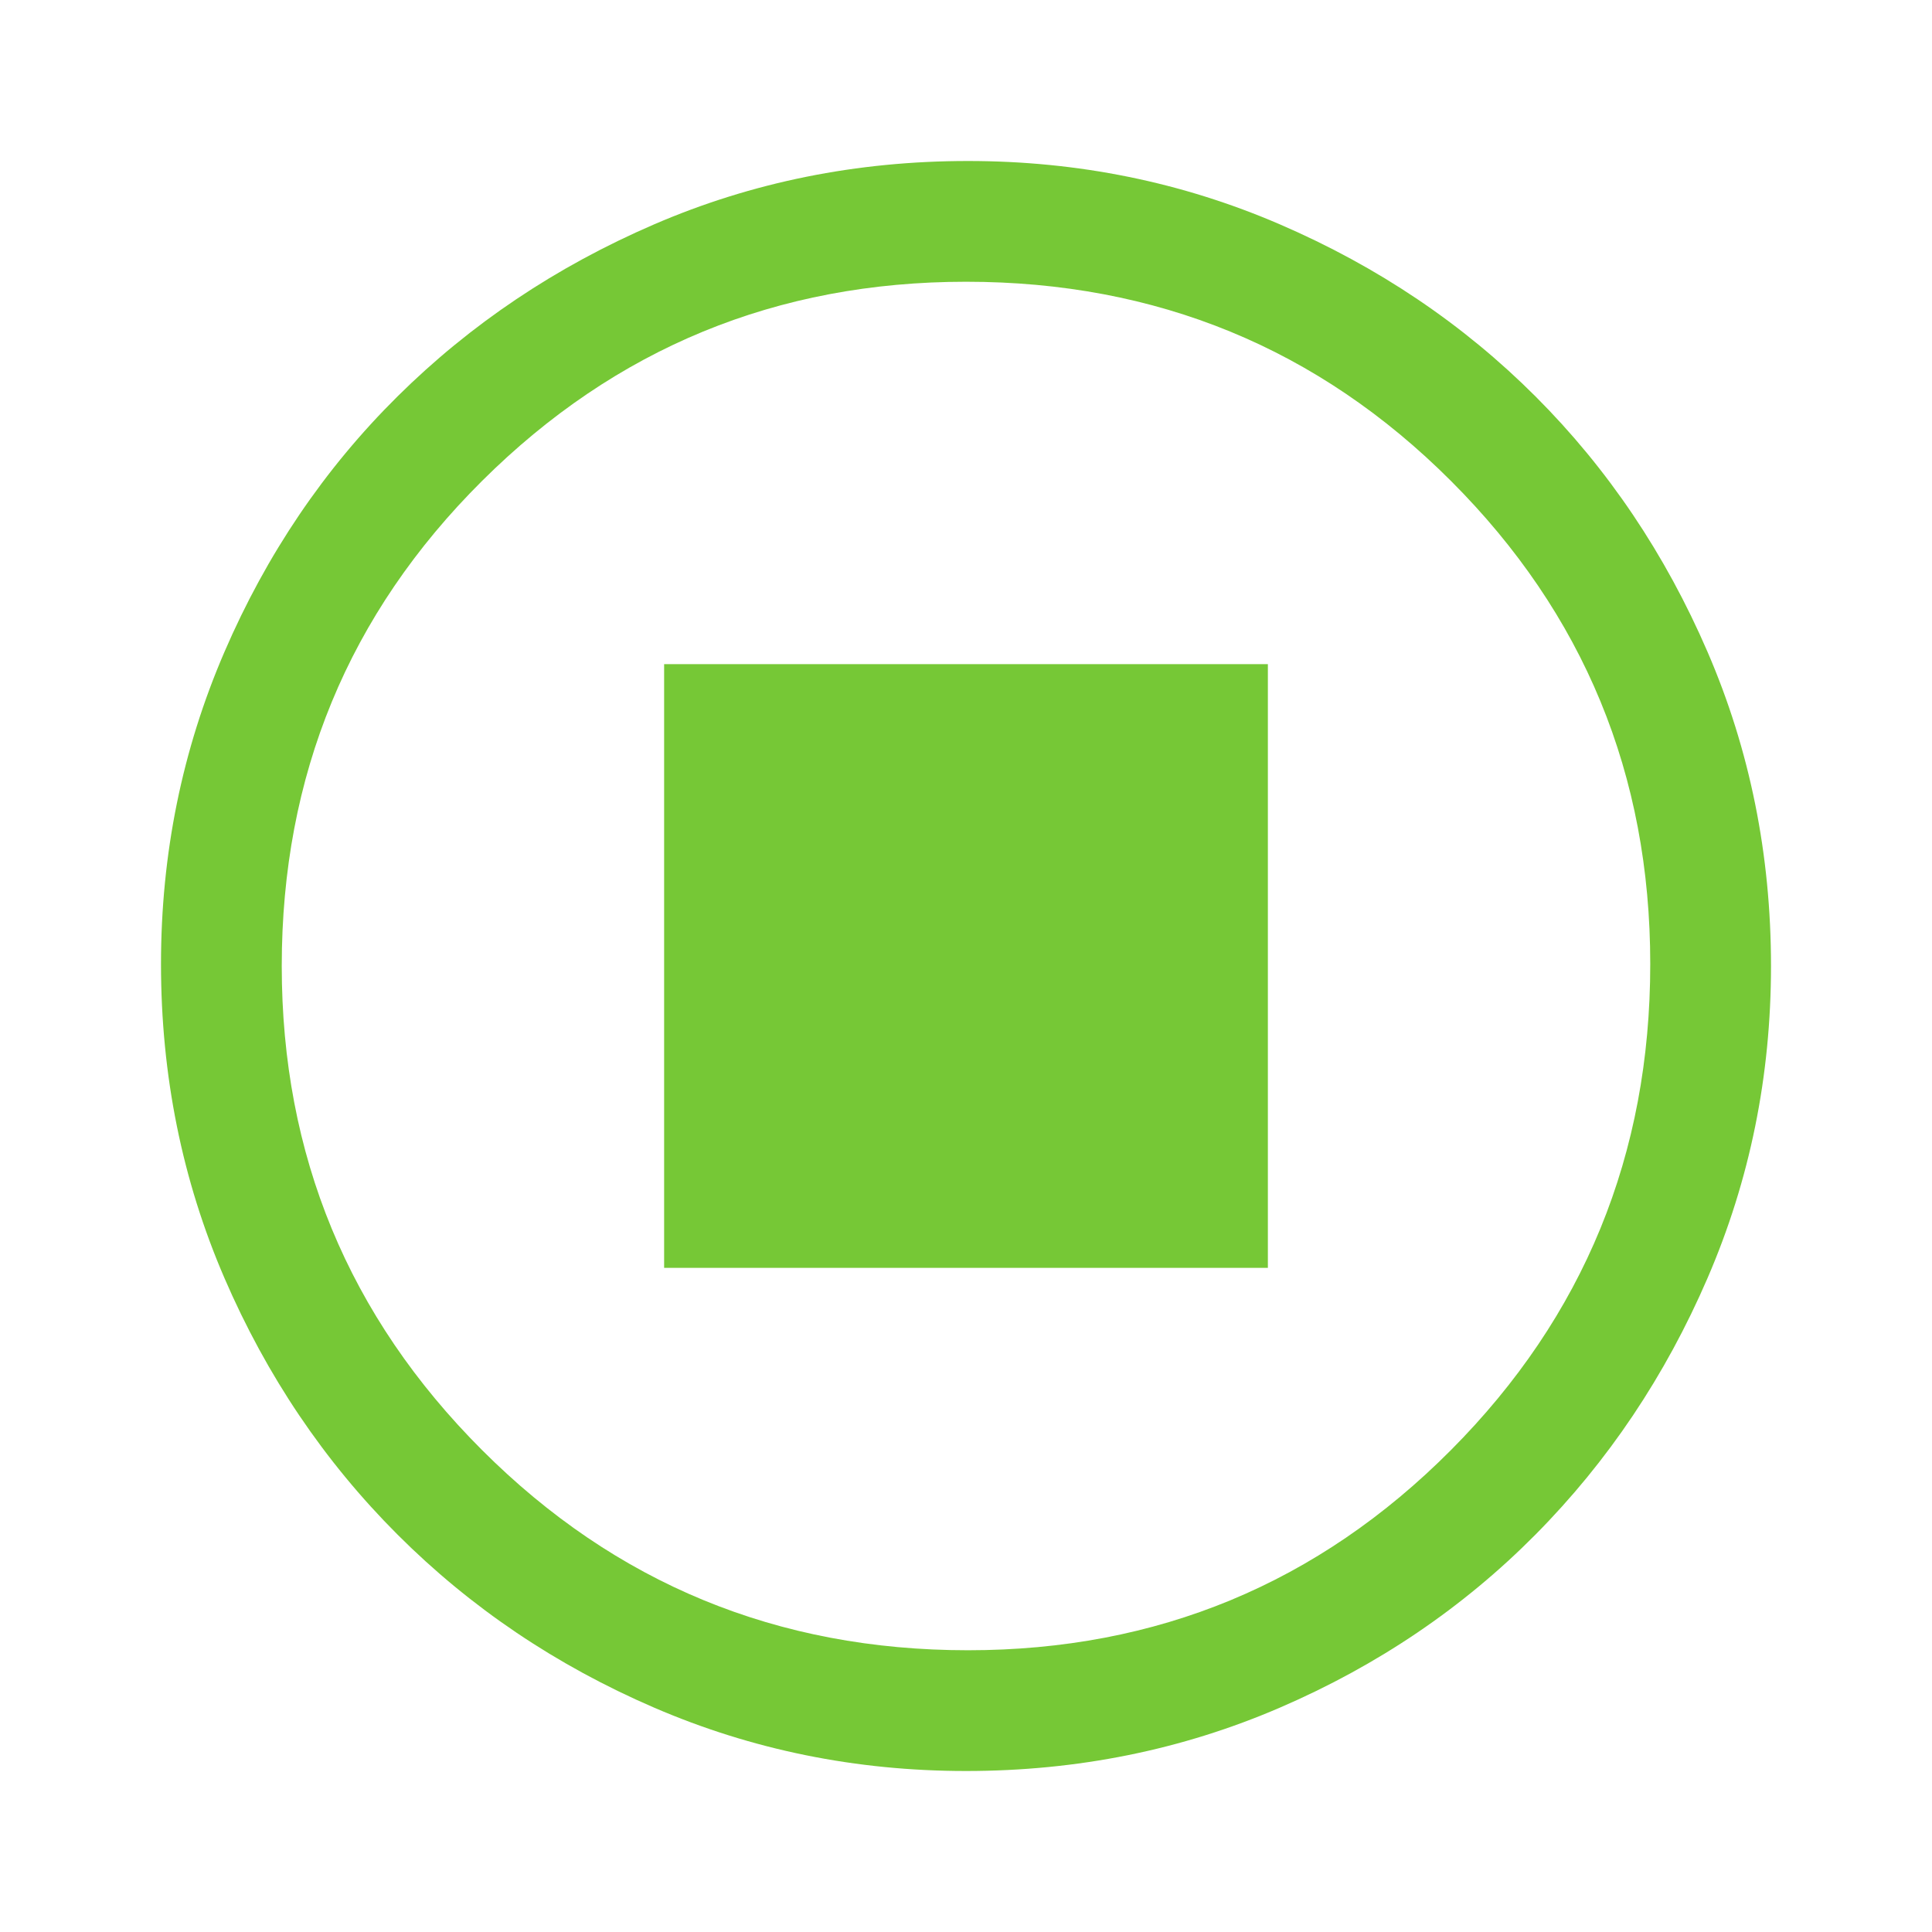
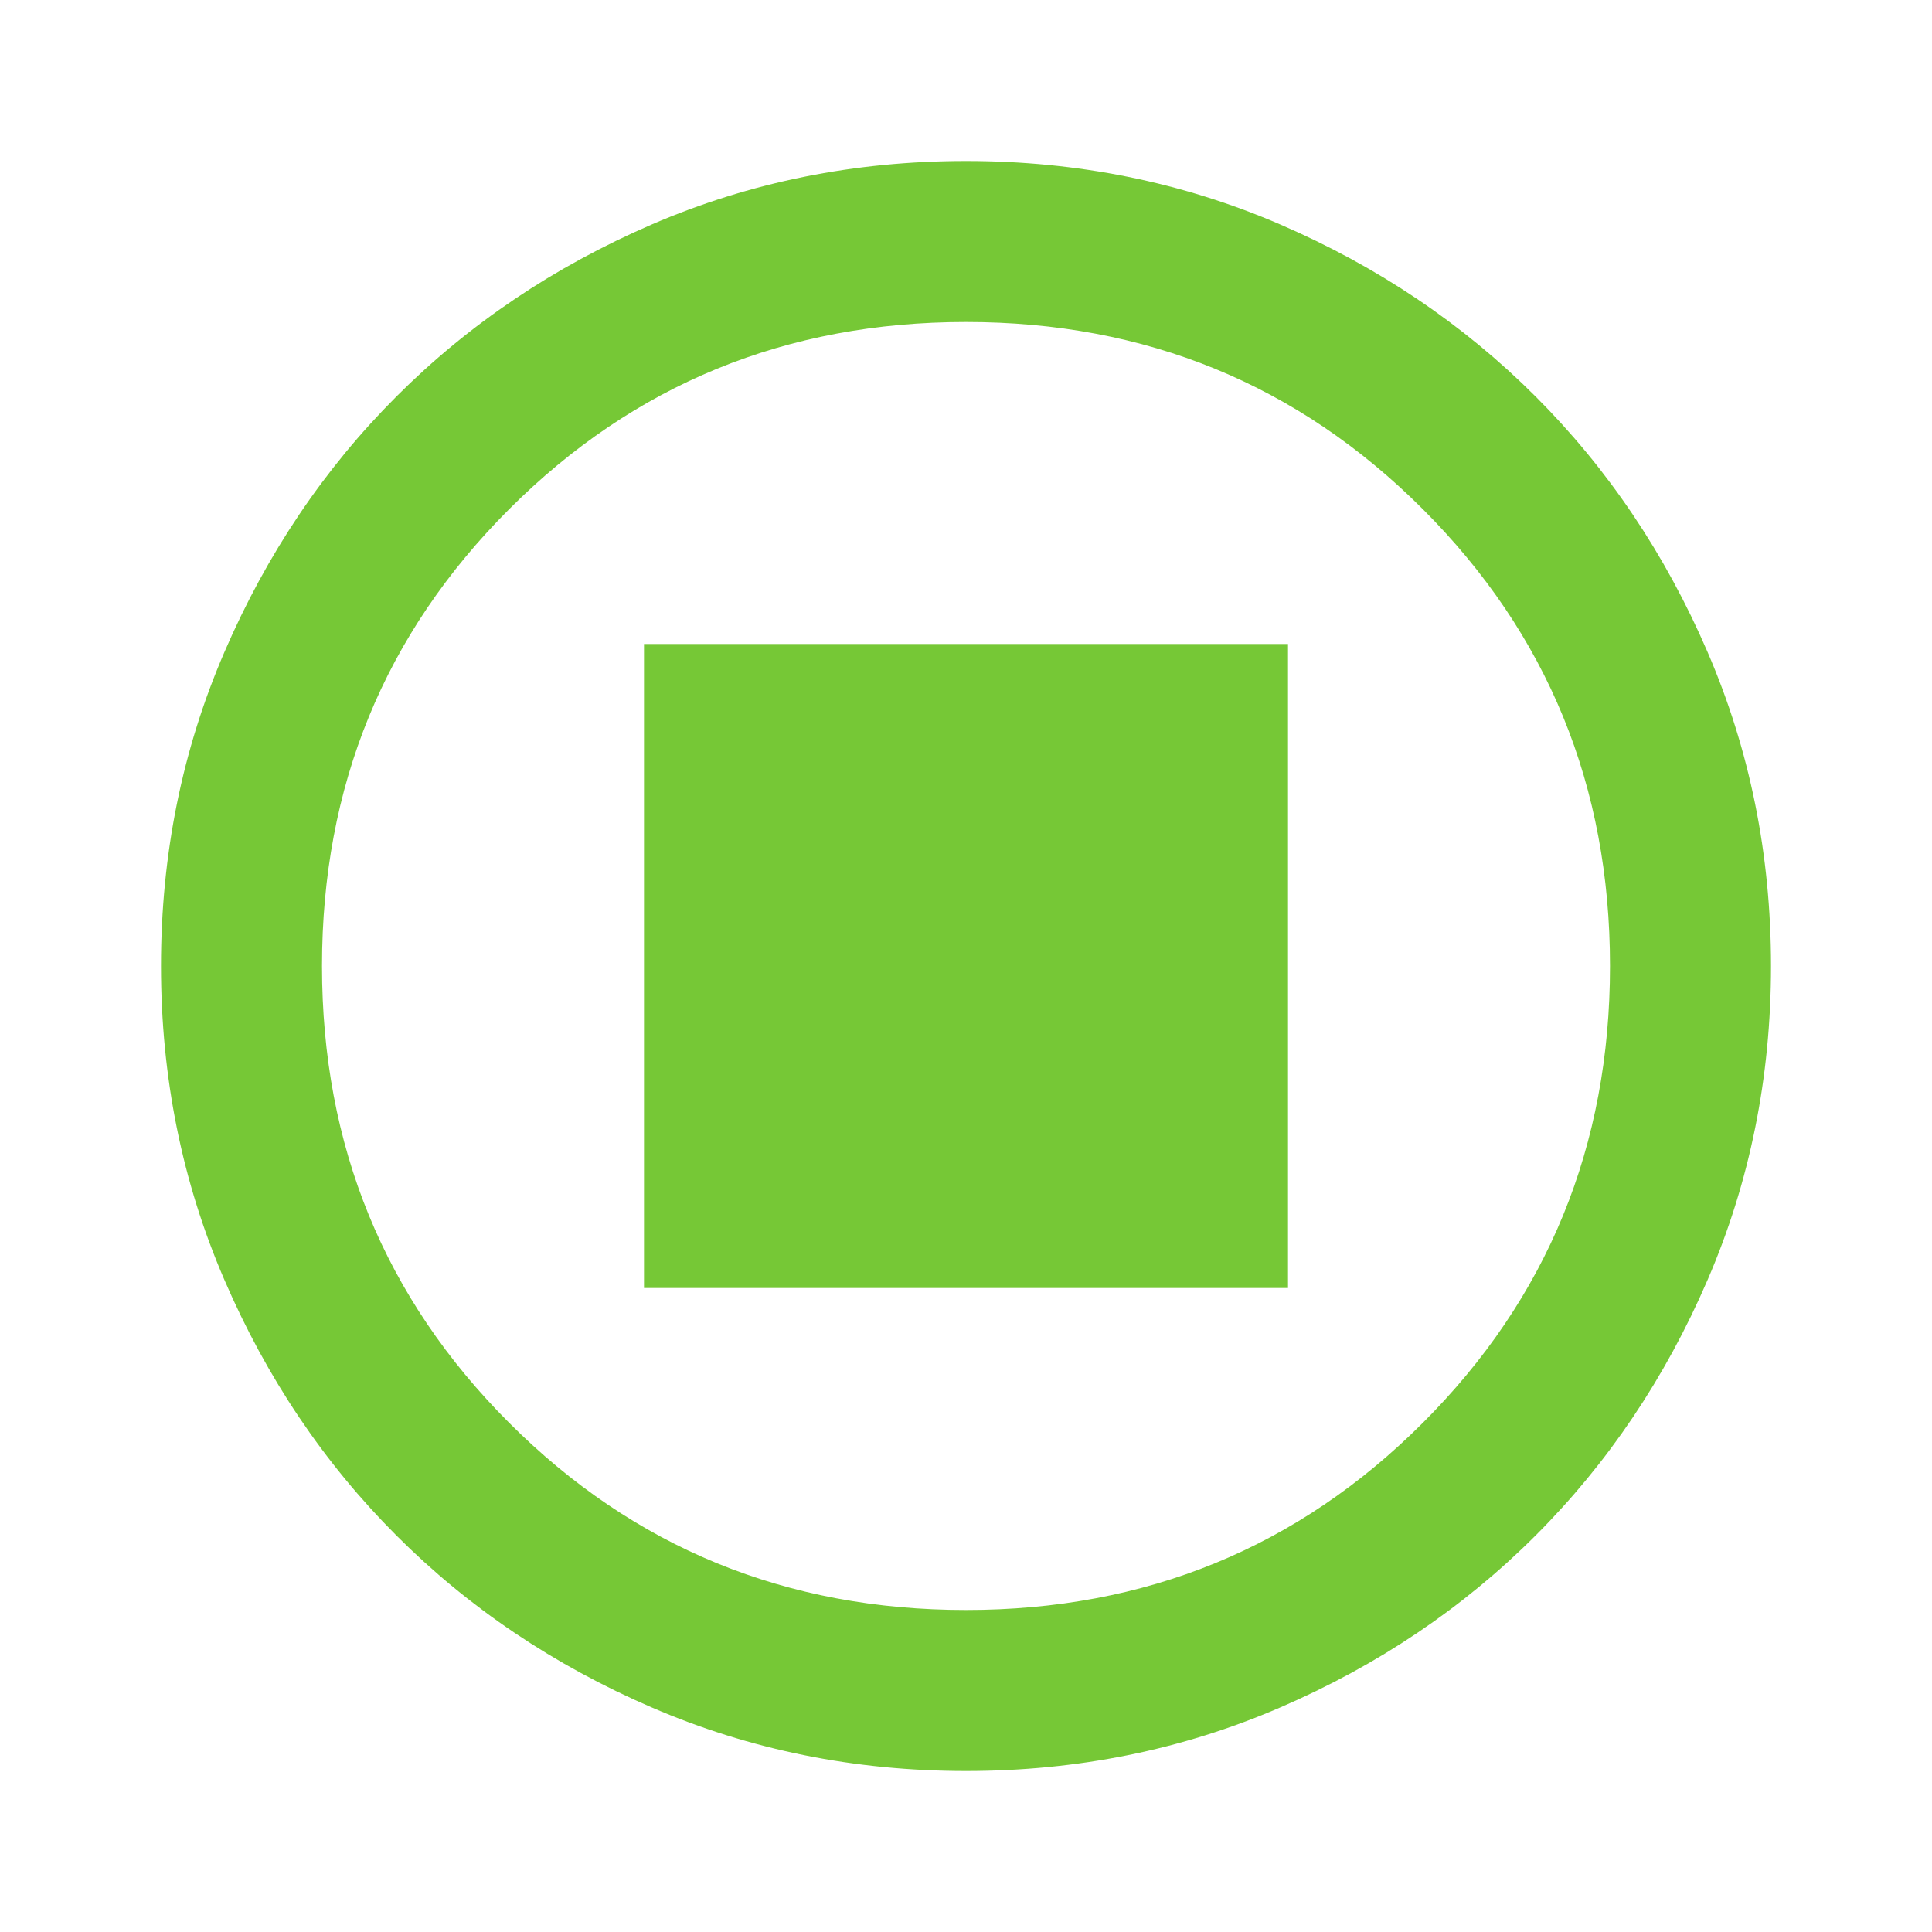
- <svg xmlns="http://www.w3.org/2000/svg" height="48" width="48" fill="#76c836">
-   <path d="M16.5 31.5h15v-15h-15ZM24 44q-4.1 0-7.75-1.575-3.65-1.575-6.375-4.3-2.725-2.725-4.3-6.375Q4 28.1 4 23.95q0-4.1 1.575-7.75 1.575-3.65 4.3-6.35 2.725-2.7 6.375-4.275Q19.9 4 24.05 4q4.1 0 7.75 1.575 3.65 1.575 6.35 4.275 2.7 2.7 4.275 6.35Q44 19.85 44 24q0 4.1-1.575 7.75-1.575 3.65-4.275 6.375t-6.35 4.3Q28.15 44 24 44Zm.05-3q7.05 0 12-4.975T41 23.95q0-7.05-4.95-12T24 7q-7.05 0-12.025 4.95Q7 16.9 7 24q0 7.05 4.975 12.025Q16.95 41 24.05 41ZM24 24Z" />
+ <svg xmlns="http://www.w3.org/2000/svg" height="24" width="24" fill="#76c836">
+   <path d="M8 16h8V8H8Zm4 6q-2.075 0-3.9-.788-1.825-.787-3.175-2.137-1.35-1.35-2.137-3.175Q2 14.075 2 12t.788-3.9q.787-1.825 2.137-3.175 1.35-1.35 3.175-2.138Q9.925 2 12 2t3.9.787q1.825.788 3.175 2.138 1.35 1.35 2.137 3.175Q22 9.925 22 12t-.788 3.9q-.787 1.825-2.137 3.175-1.35 1.35-3.175 2.137Q14.075 22 12 22Zm0-2q3.35 0 5.675-2.325Q20 15.35 20 12q0-3.35-2.325-5.675Q15.35 4 12 4 8.65 4 6.325 6.325 4 8.65 4 12q0 3.35 2.325 5.675Q8.65 20 12 20Zm0-8Z" />
</svg>
